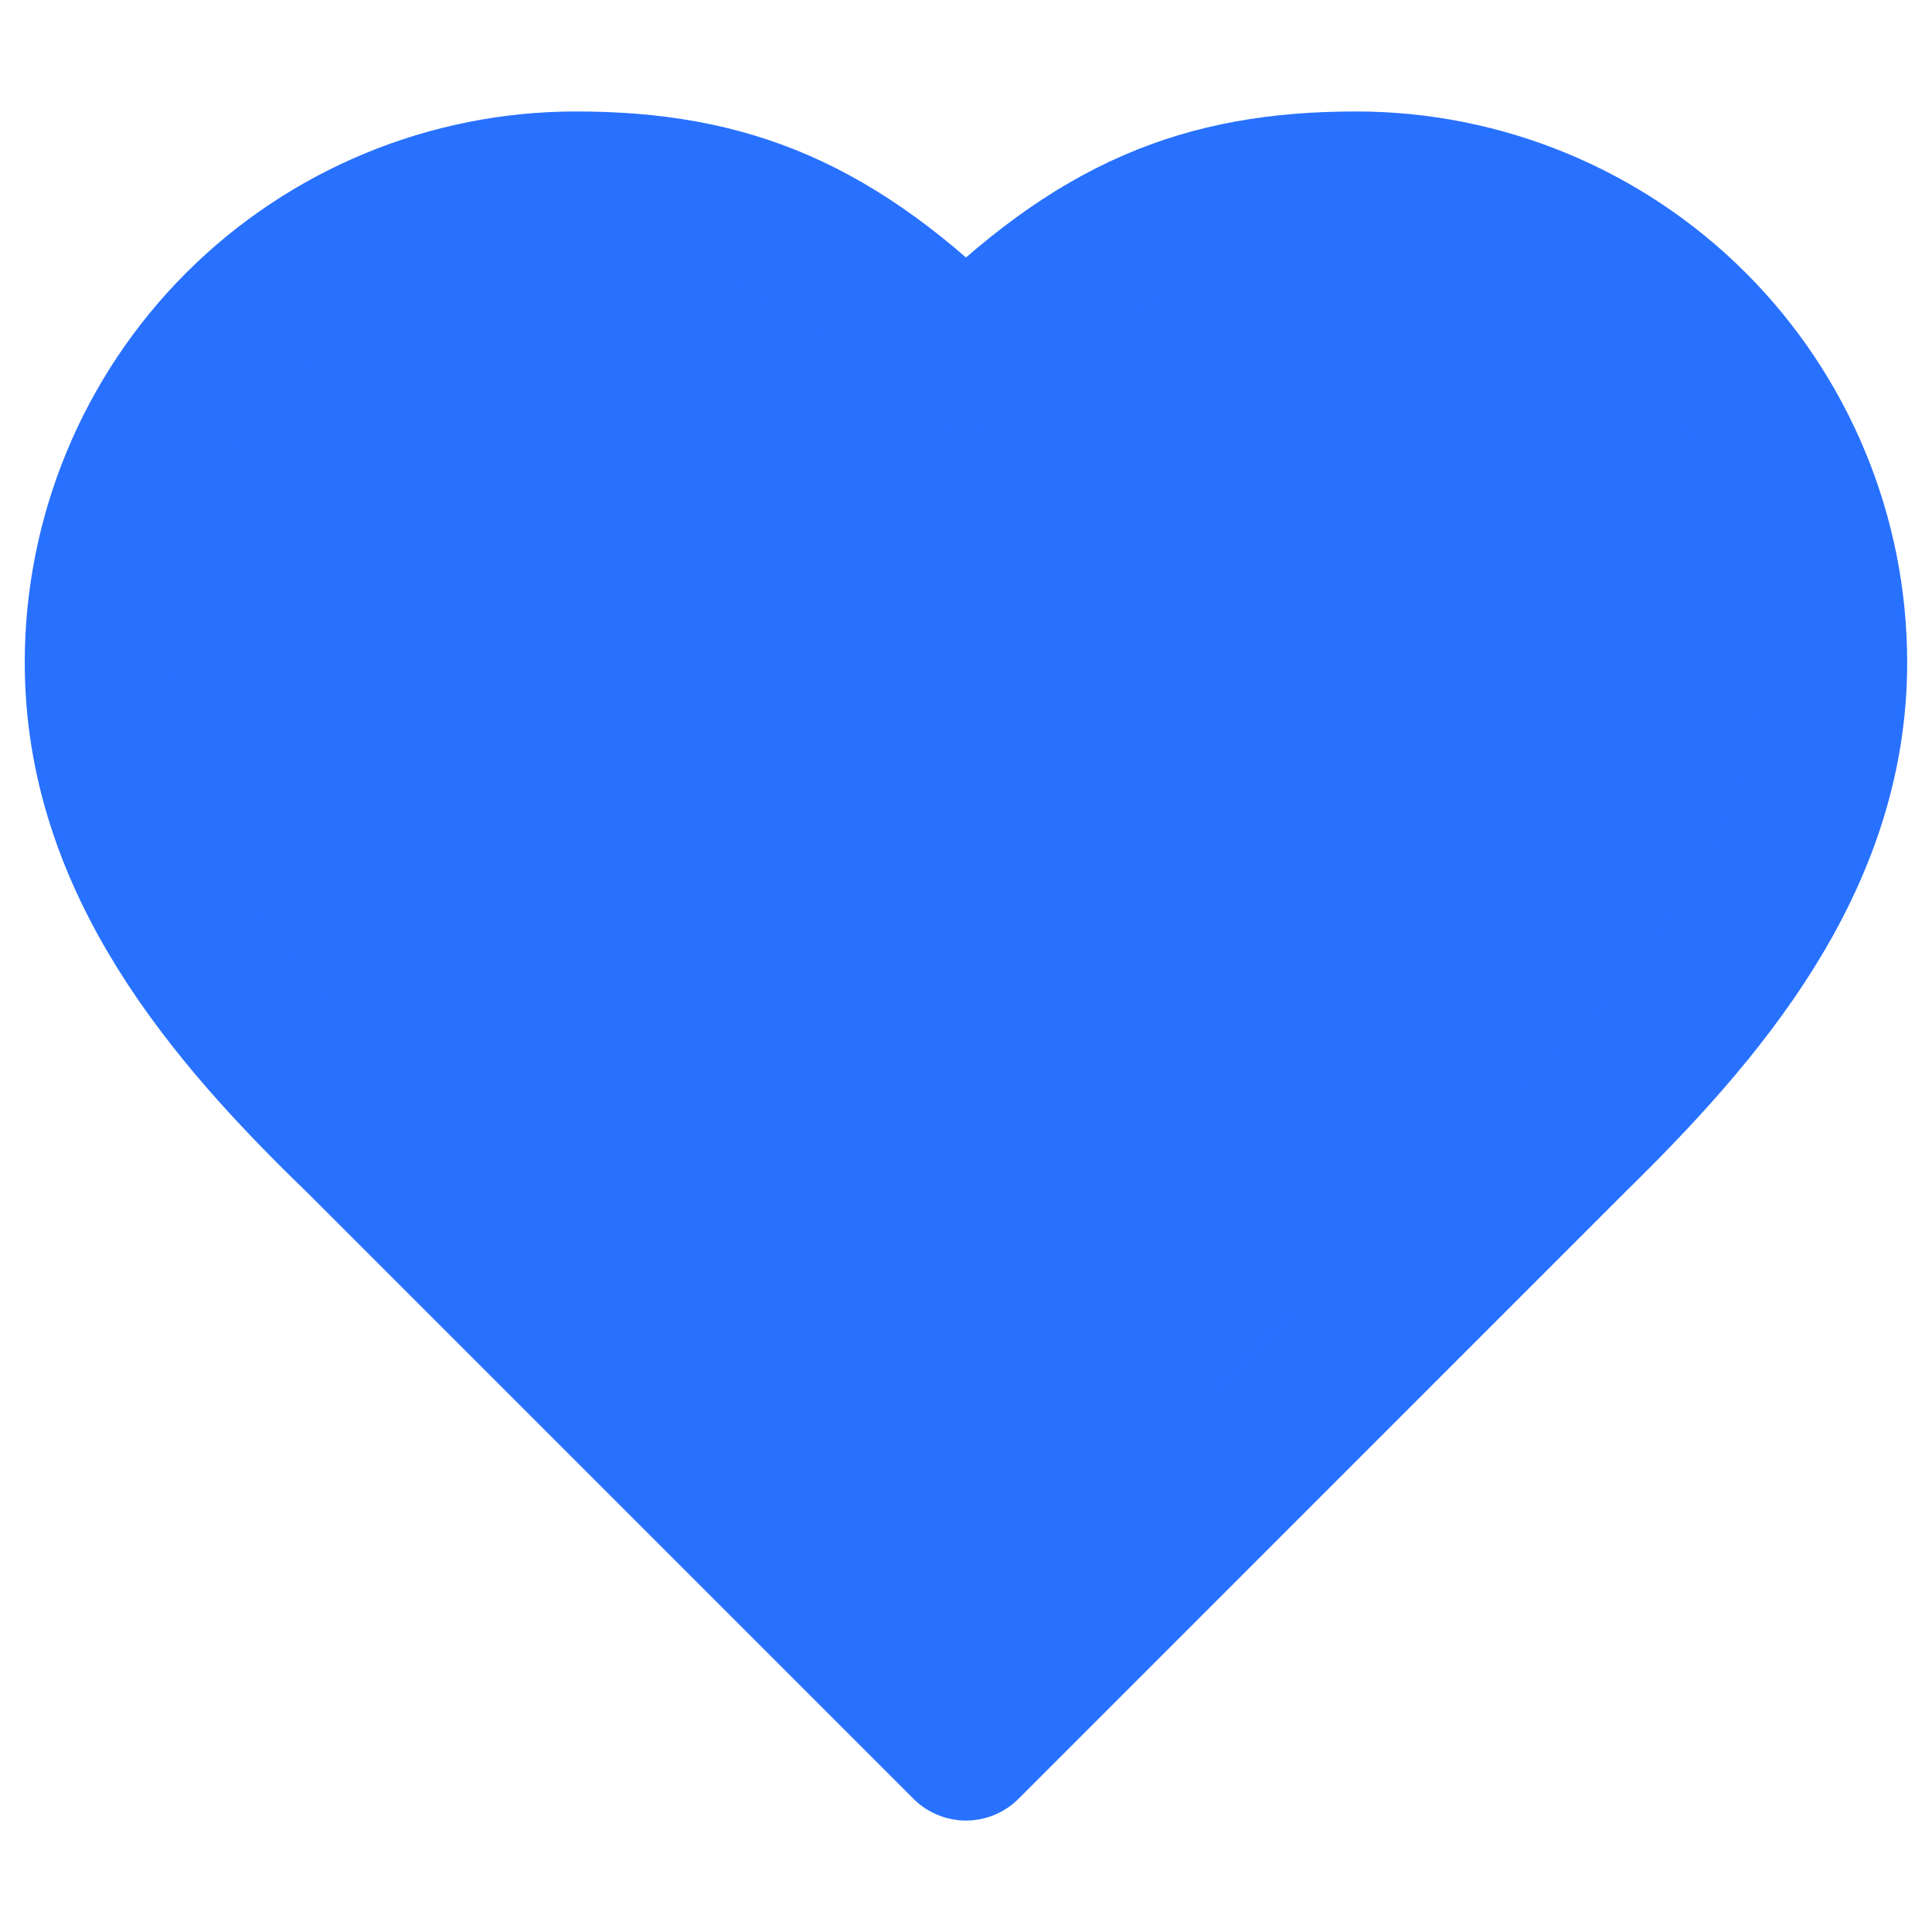
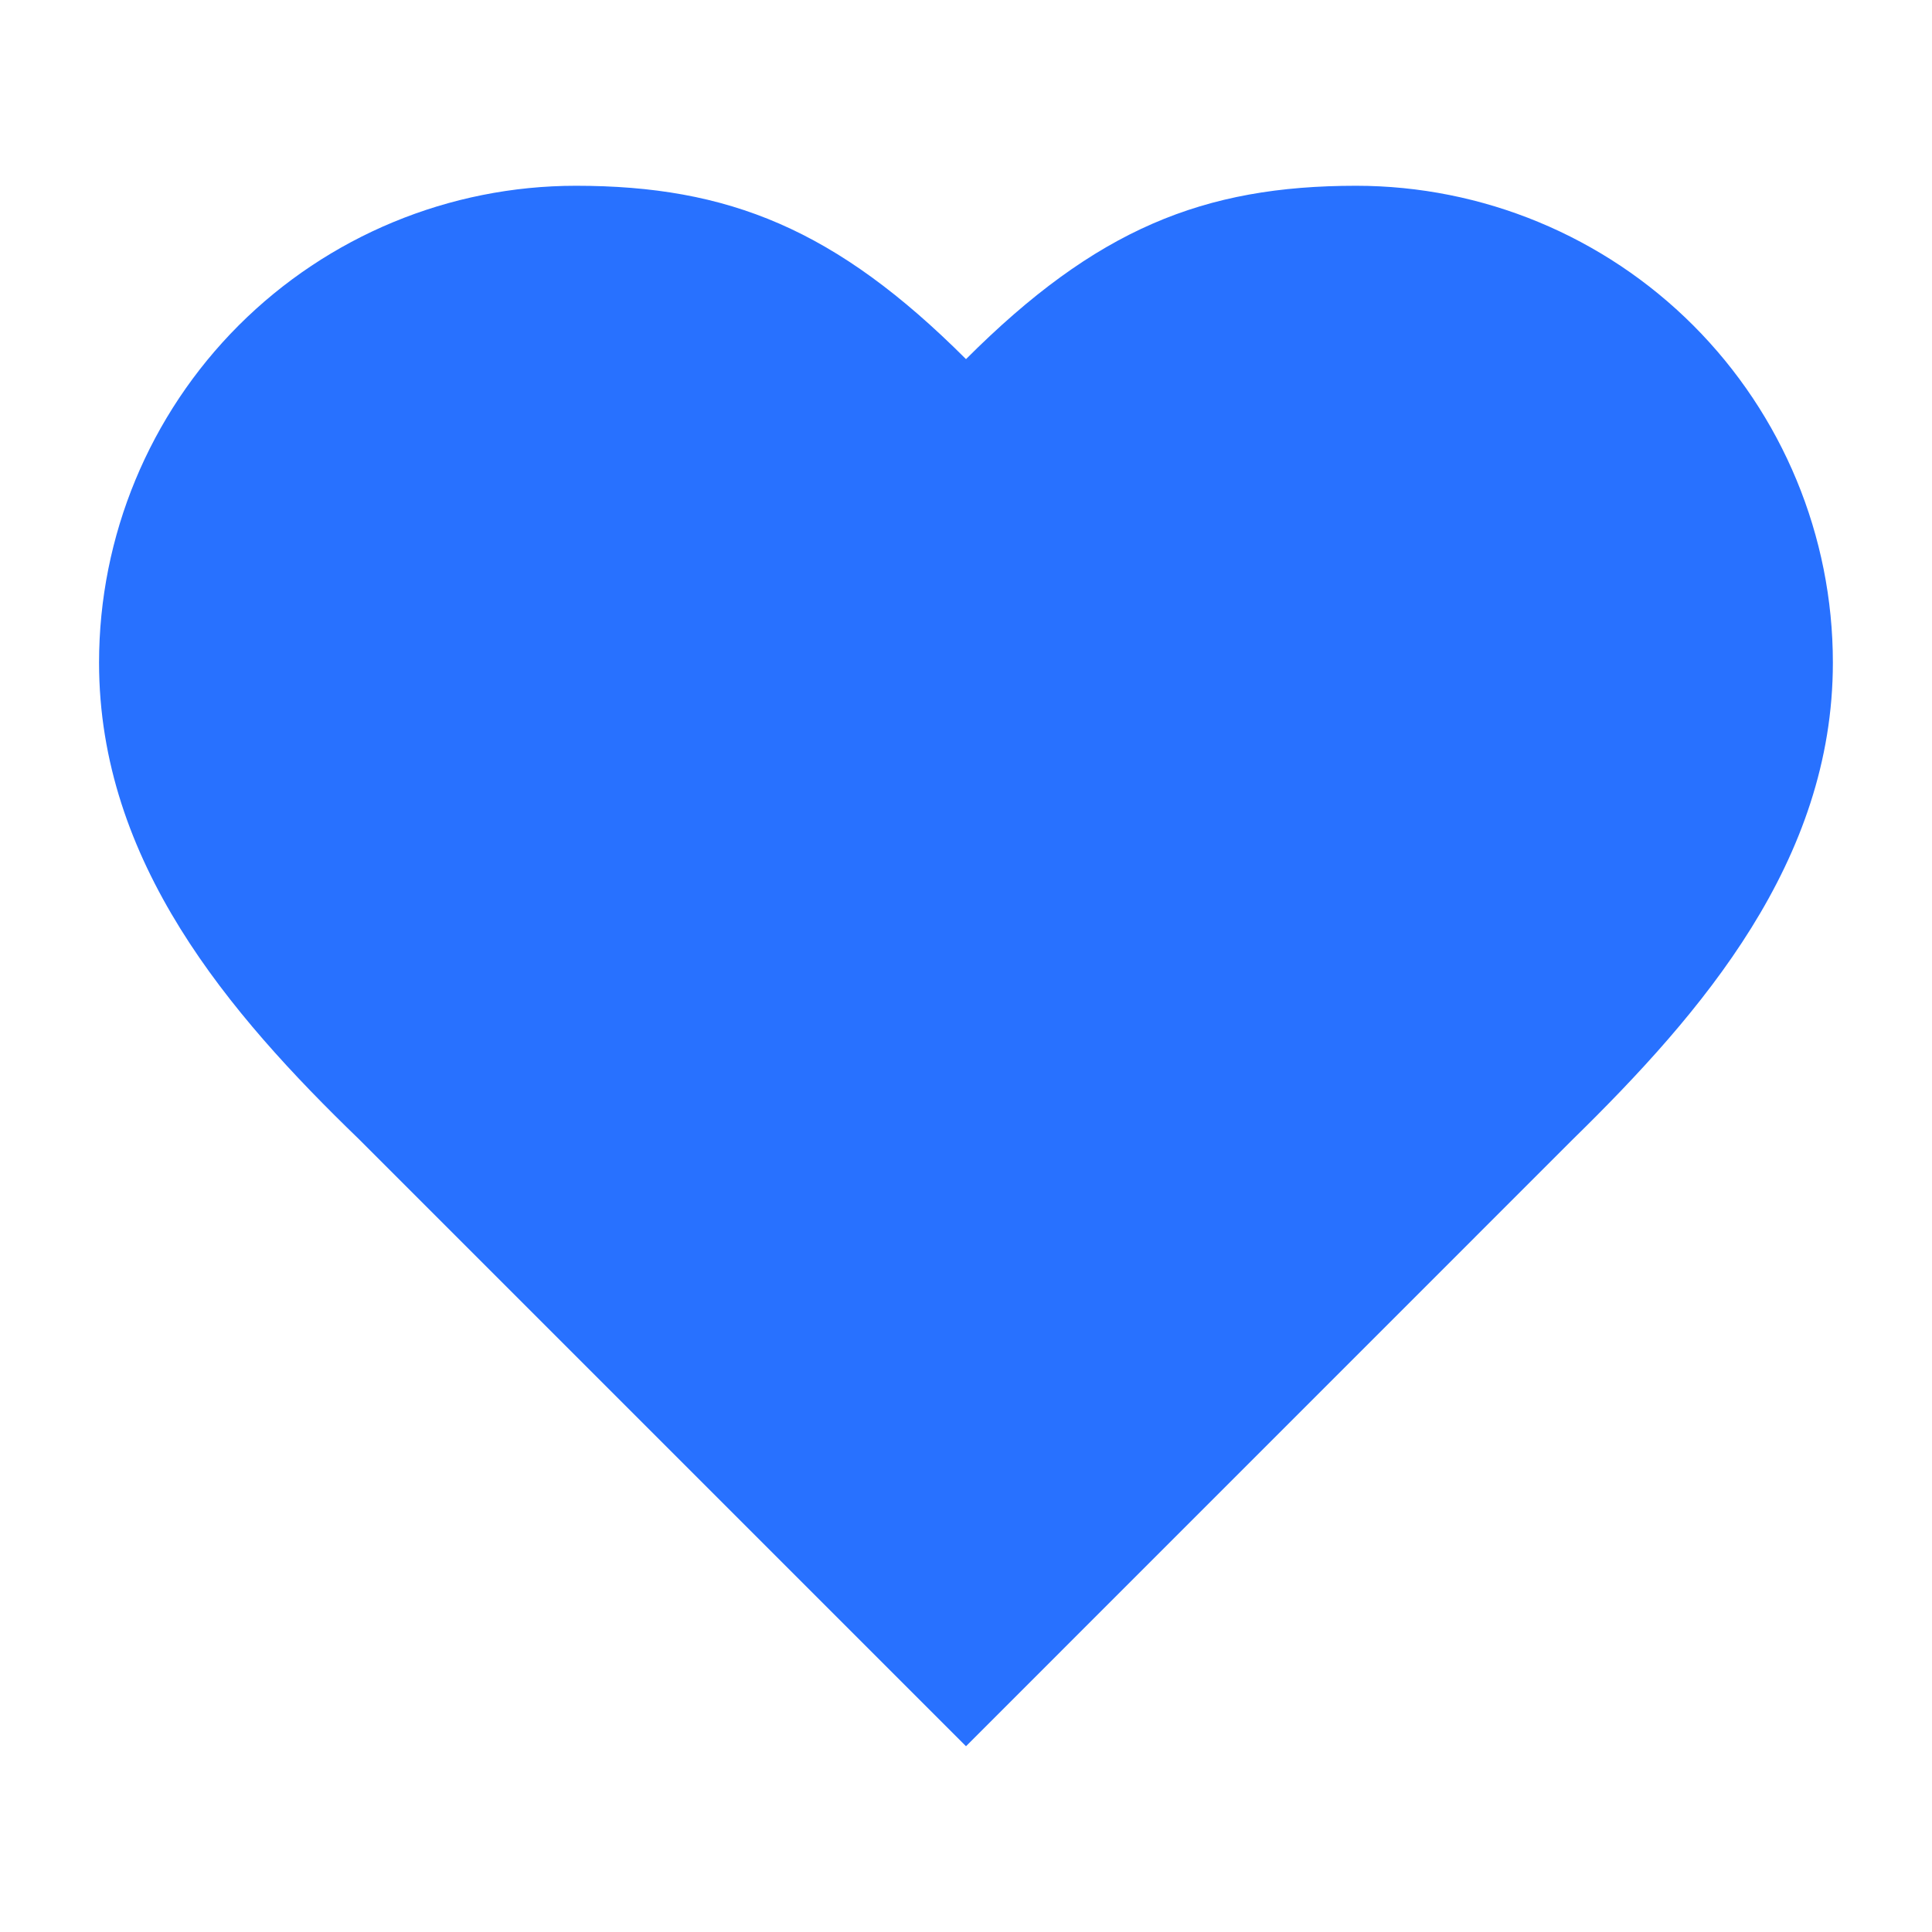
<svg xmlns="http://www.w3.org/2000/svg" width="18" height="18" viewBox="0 0 26 24" fill="none">
-   <path d="M21.166 14.333C22.905 12.63 24.666 10.588 24.666 7.917C24.666 6.215 23.99 4.583 22.787 3.379C21.584 2.176 19.951 1.5 18.25 1.5C16.196 1.5 14.75 2.083 13 3.833C11.25 2.083 9.803 1.5 7.75 1.5C6.048 1.5 4.416 2.176 3.212 3.379C2.009 4.583 1.333 6.215 1.333 7.917C1.333 10.6 3.083 12.642 4.833 14.333L13 22.5L21.166 14.333Z" fill="#2871FF" stroke="#2871FF" stroke-width="2" stroke-linecap="round" stroke-linejoin="round" />
+   <path d="M21.166 14.333C22.905 12.63 24.666 10.588 24.666 7.917C24.666 6.215 23.99 4.583 22.787 3.379C21.584 2.176 19.951 1.5 18.25 1.5C16.196 1.5 14.75 2.083 13 3.833C11.25 2.083 9.803 1.5 7.75 1.5C6.048 1.5 4.416 2.176 3.212 3.379C2.009 4.583 1.333 6.215 1.333 7.917C1.333 10.6 3.083 12.642 4.833 14.333L13 22.5L21.166 14.333Z" fill="#2871FF" stroke="#2871FF" stroke-width="0" stroke-linecap="round" stroke-linejoin="round" />
</svg>
